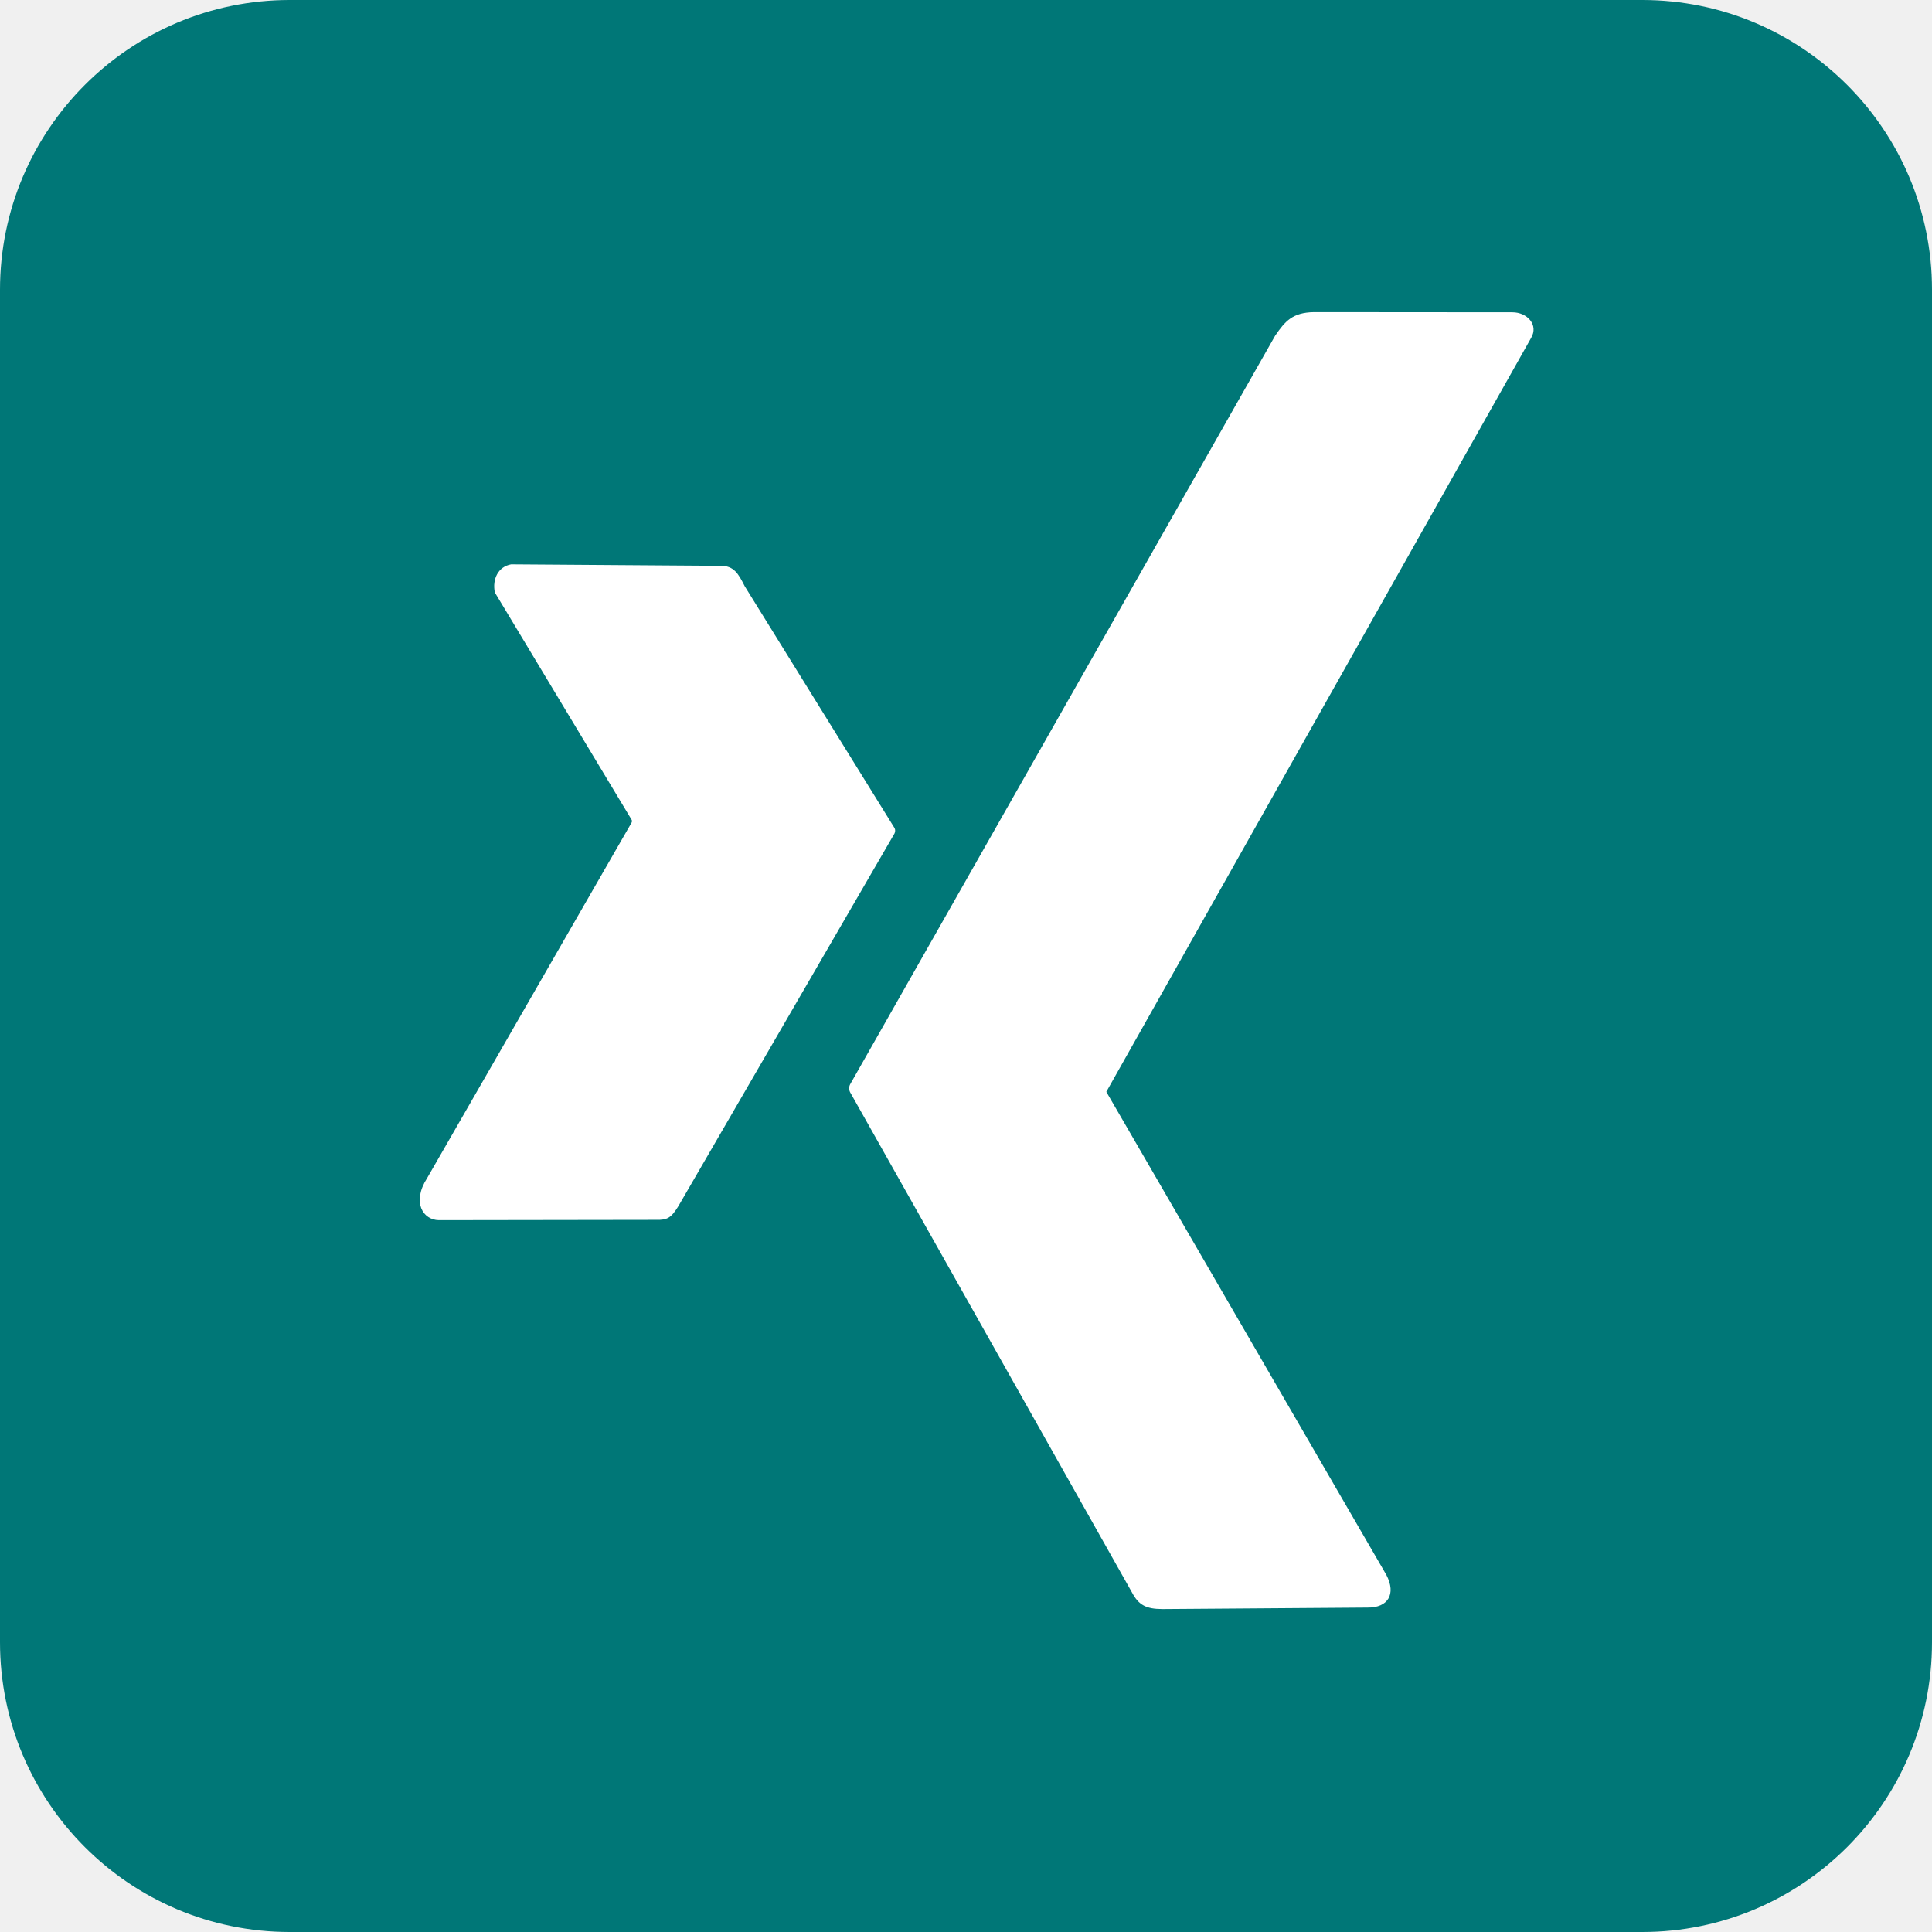
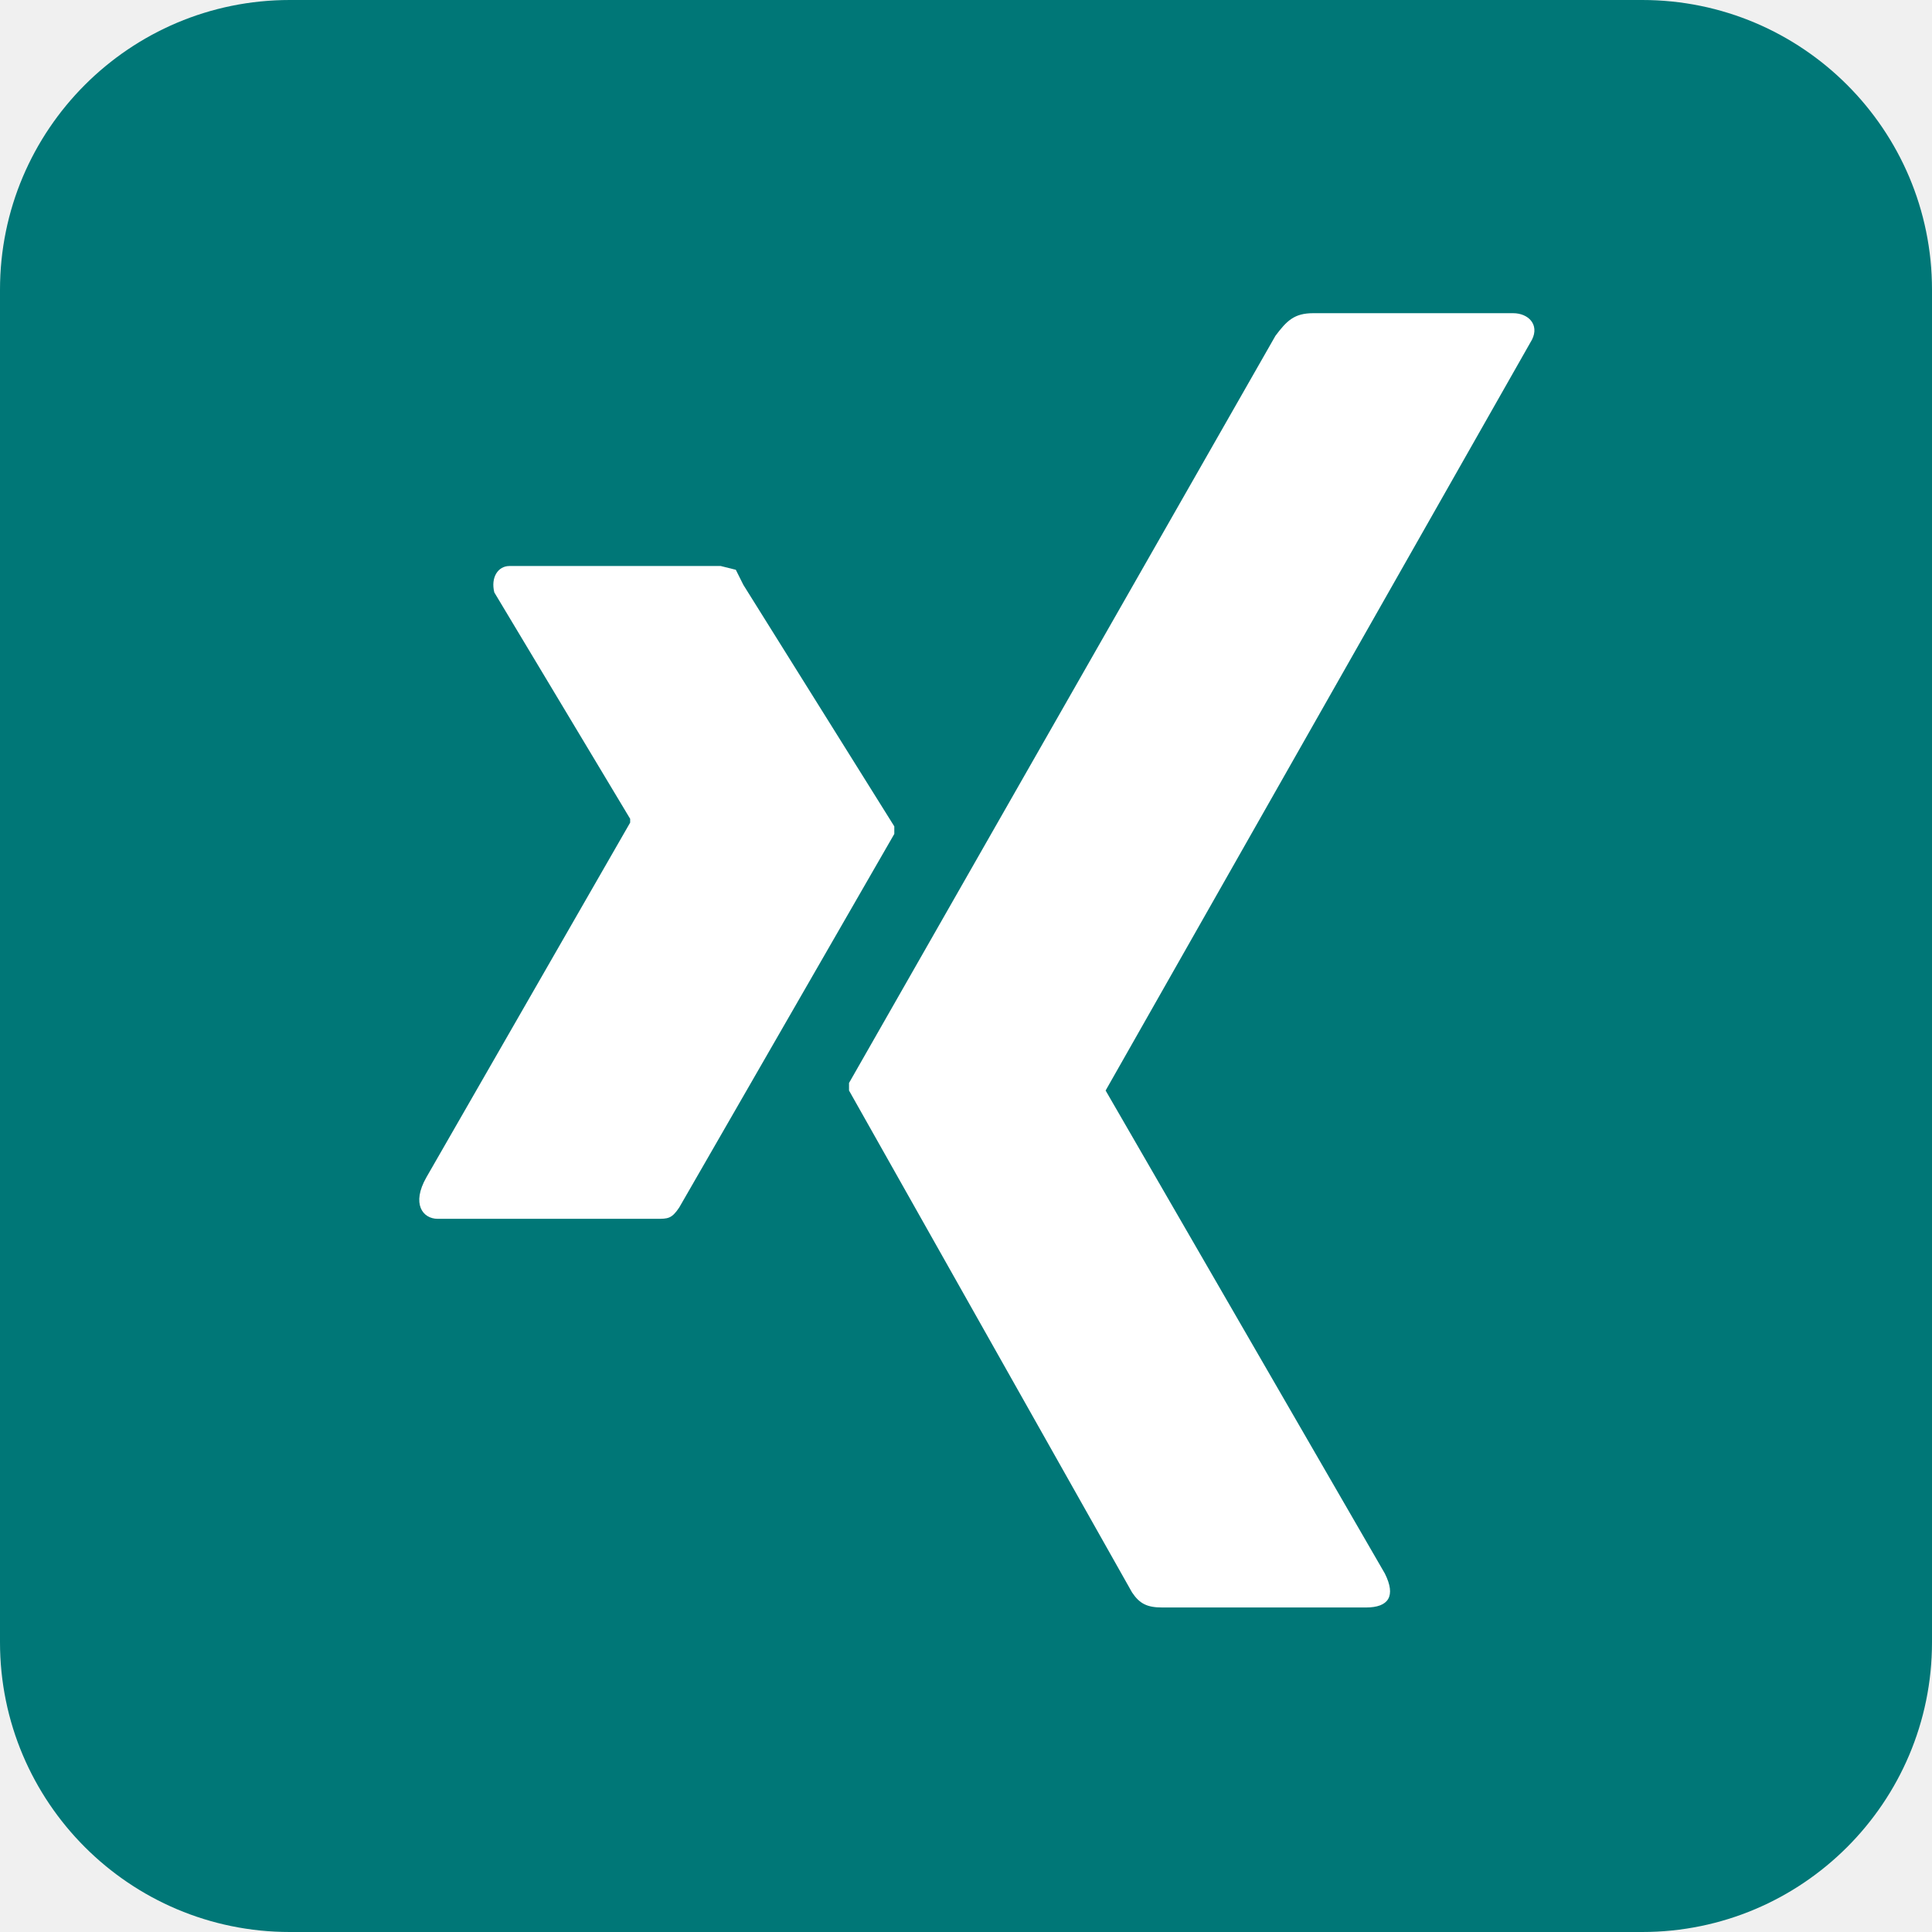
- <svg xmlns="http://www.w3.org/2000/svg" viewBox="0 0 512 512" aria-label="Xing">
+ <svg xmlns="http://www.w3.org/2000/svg" viewBox="0 0 512 512" aria-label="Xing" role="img">
  <rect rx="15%" height="512" width="512" fill="#077" />
-   <path d="M131.12 156.98l36.254 60.251c.127.202.15.498.008.763l-54.198 94.23c-4.11 6.424-1.06 11.072 3.092 11.134l57.594-.084c3.012.08 3.99-.552 5.876-3.58l57.31-98.822c.2-.415.251-1.01.002-1.433l-39.682-64.06c-.846-1.669-1.565-3.04-2.523-3.989-.957-.948-2.153-1.471-3.954-1.443l-55.44-.39c-3.44.616-5.023 3.88-4.33 7.422zM348.23 82.719c-5.709.09-7.657 2.398-10.305 6.252l-112.63 198.39c-.325.592-.355 1.418-.016 2.076l74.703 132.57c1.788 3.386 3.791 4.403 8.084 4.413l54.384-.398c5.32.05 7.645-3.512 4.948-8.66l-74.21-128.02 112.57-199.78c2.035-3.45-1.017-6.796-4.948-6.803z" fill-rule="evenodd" fill="#fff" />
+   <path d="M131 157l36 60v1l-54 94c-4 7-1 11 3 11h58c3 0 4 0 6-3l57-99v-2l-40-64-2-4-4-1h-56c-3 0-5 3-4 7zm217-74c-5 0-7 2-10 6L225 287v2l75 133c2 3 4 4 8 4h54c6 0 8-3 5-9l-74-128L406 90c2-4-1-7-5-7z" fill="#fff" />
</svg>
